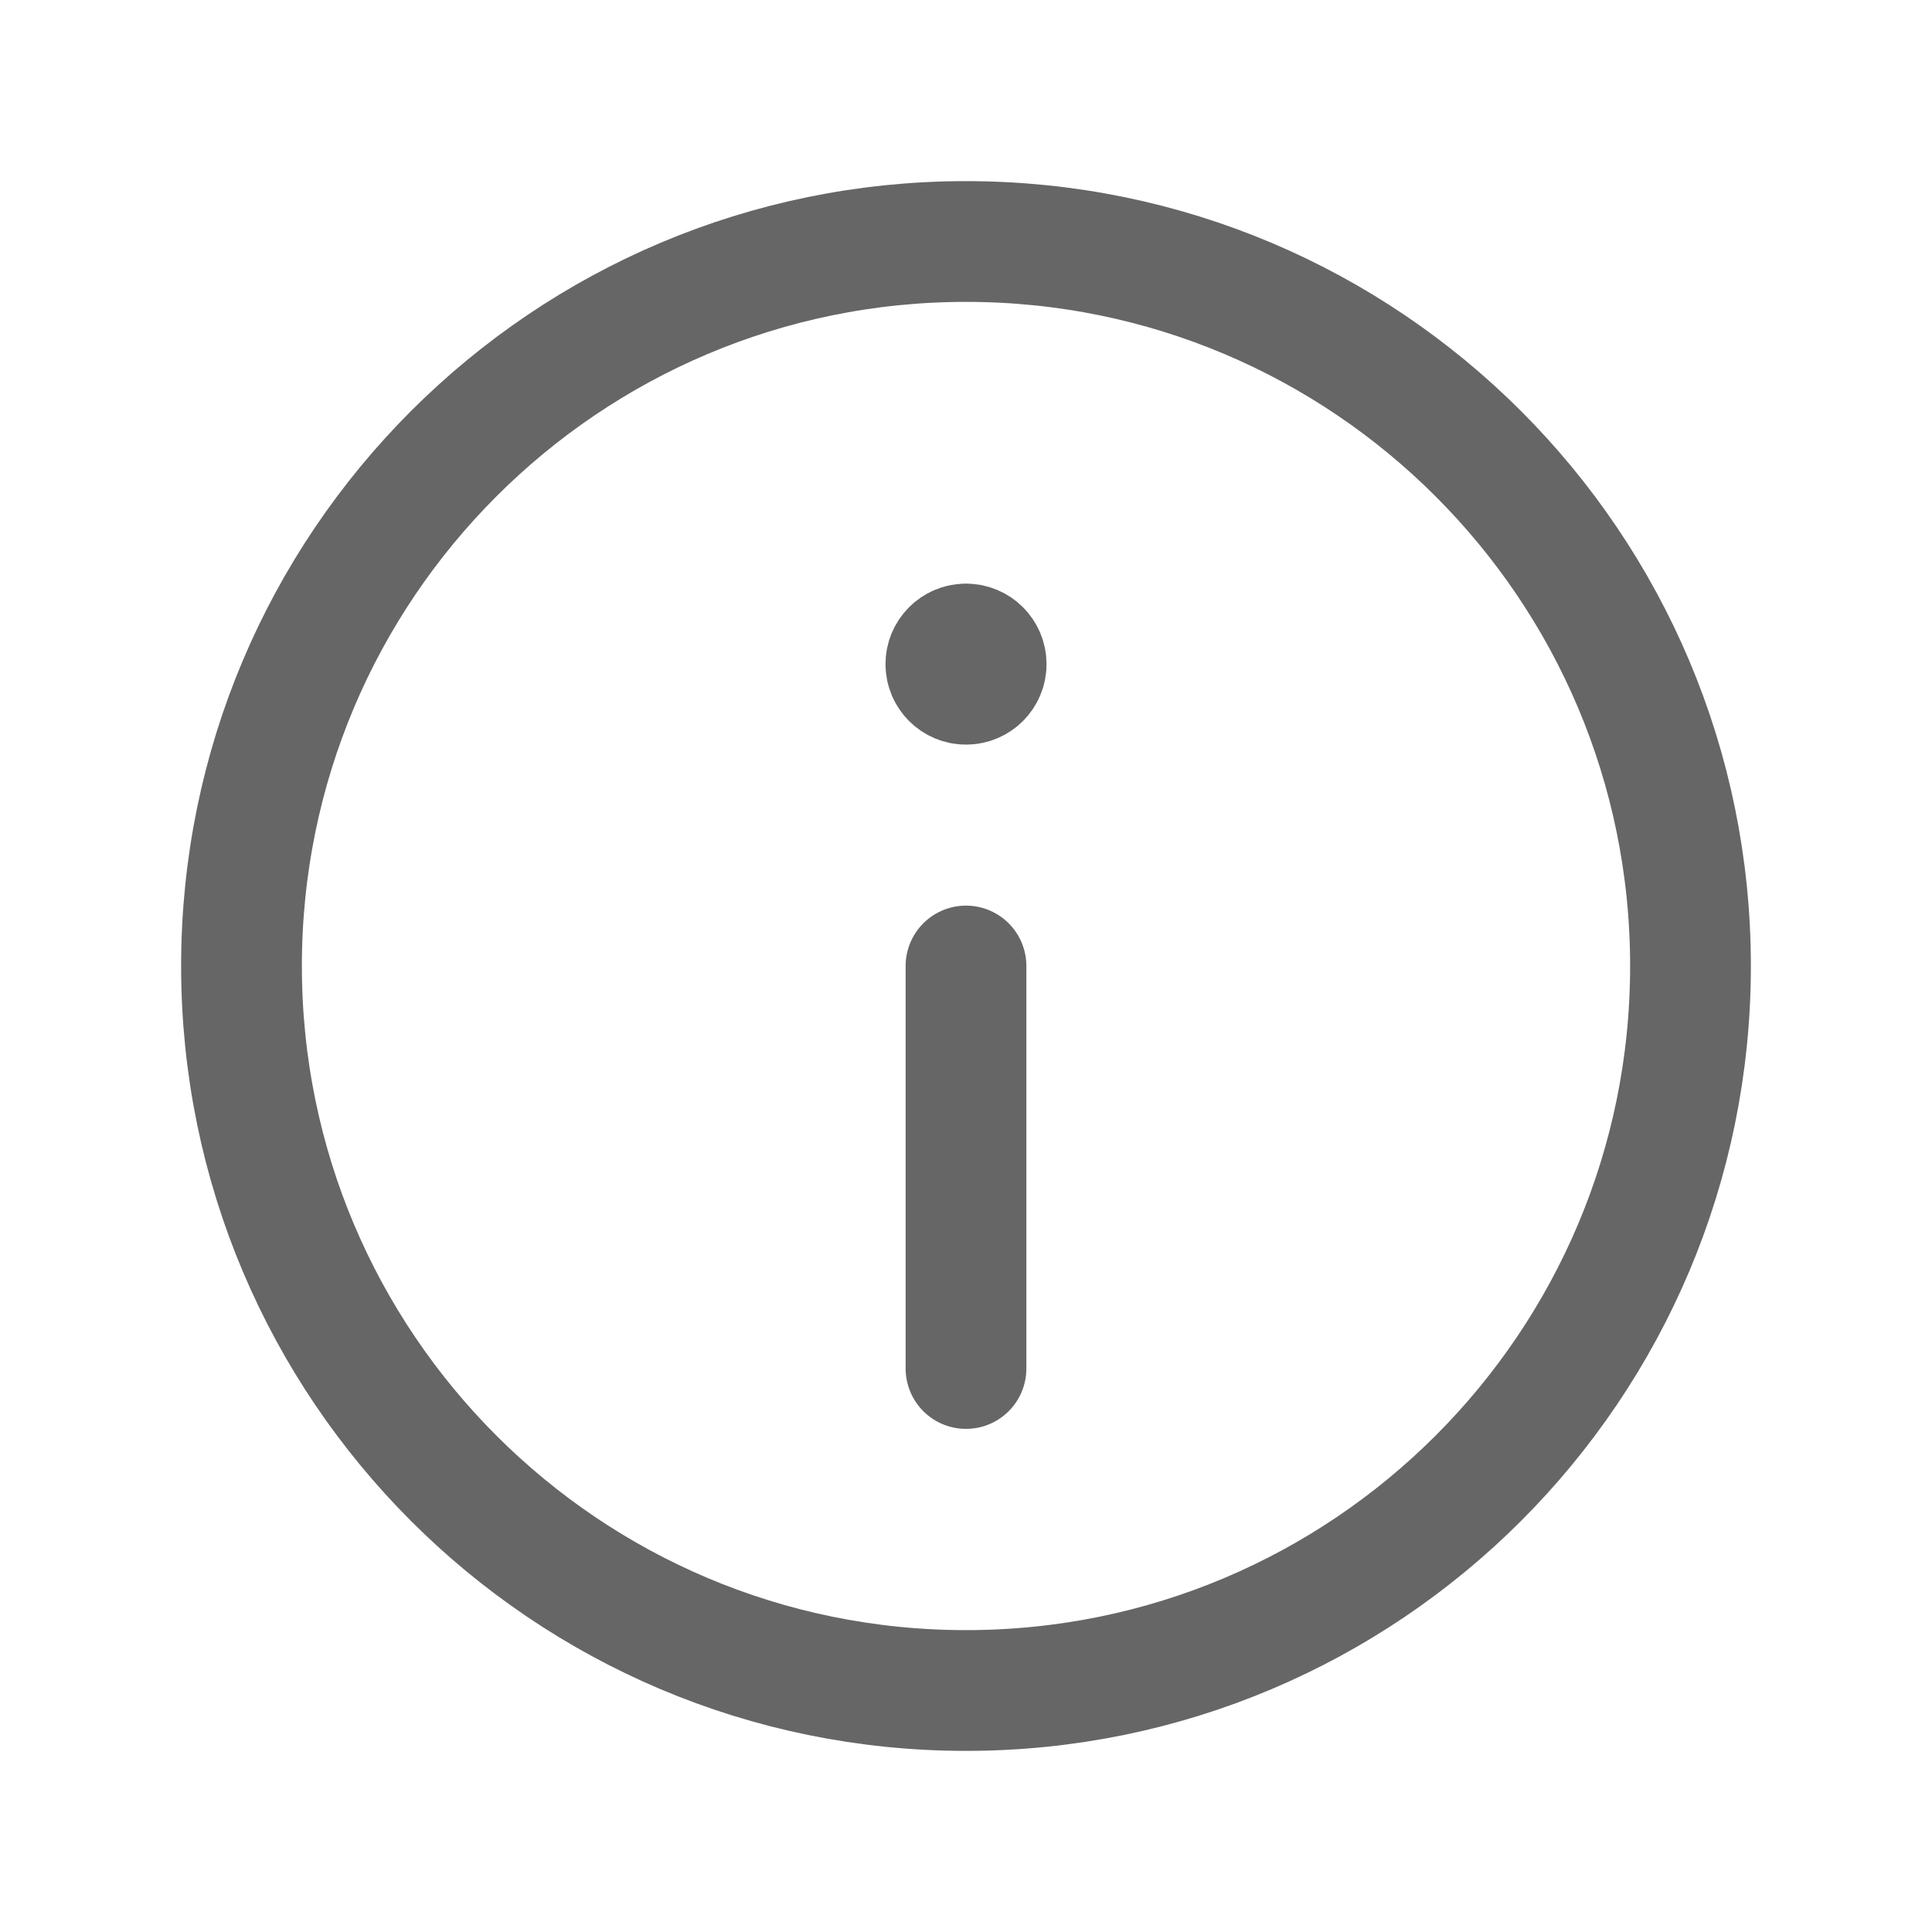
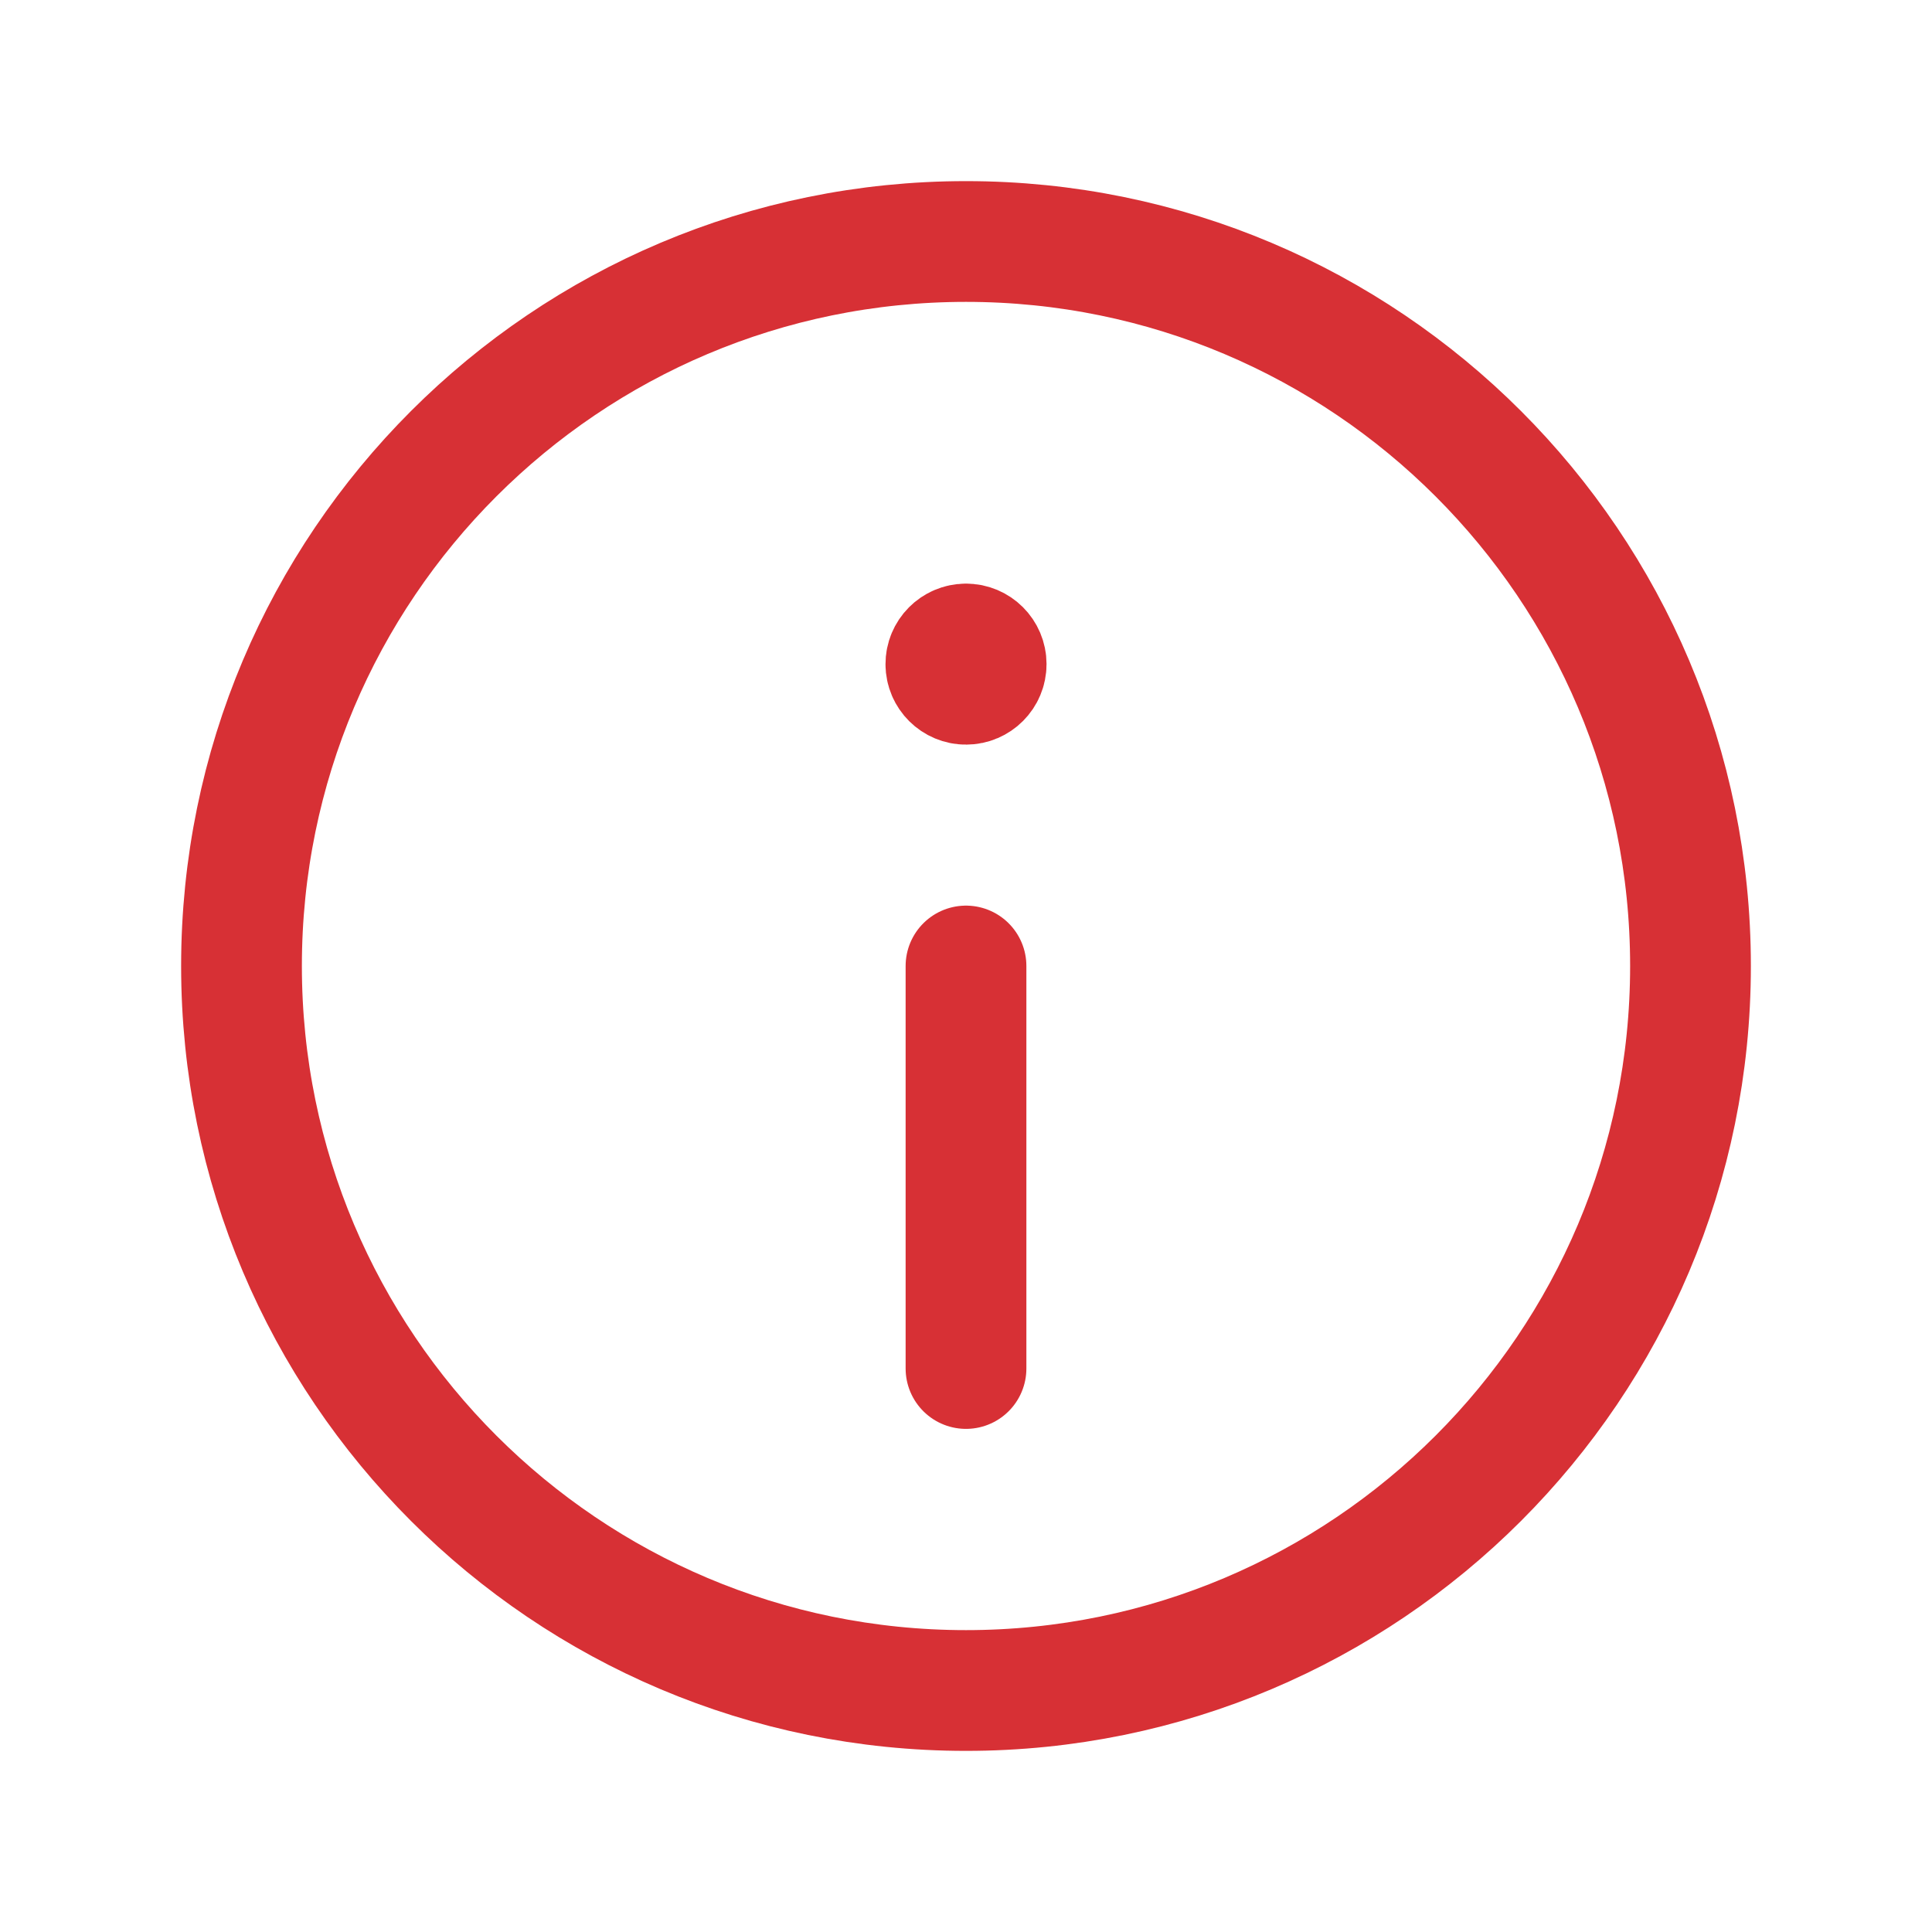
<svg xmlns="http://www.w3.org/2000/svg" width="24" height="24" fill="none">
-   <path fill="#666" fill-rule="evenodd" d="M11.999 8a.25.25 0 1 0 .002.5A.25.25 0 0 0 12 8Z" clip-rule="evenodd" />
-   <path stroke="#666" stroke-linecap="round" stroke-linejoin="round" stroke-width="1.5" d="M11.999 8a.25.25 0 1 0 .002.5A.25.25 0 0 0 12 8" />
-   <path stroke="#666" stroke-linecap="round" stroke-linejoin="round" stroke-width="1.5" d="M12 12v5m0 4v0a9 9 0 0 1-9-9v0a9 9 0 0 1 9-9v0a9 9 0 0 1 9 9v0a9 9 0 0 1-9 9Z" />
+   <path fill="#D73035" fill-rule="evenodd" d="M11.999 8a.25.25 0 1 0 .002.5A.25.25 0 0 0 12 8Z" clip-rule="evenodd" />
+   <path stroke="#D73035" stroke-linecap="round" stroke-linejoin="round" stroke-width="1.5" d="M11.999 8a.25.25 0 1 0 .002.5A.25.25 0 0 0 12 8" />
+   <path stroke="#D73035" stroke-linecap="round" stroke-linejoin="round" stroke-width="1.5" d="M12 12v5m0 4v0a9 9 0 0 1-9-9v0a9 9 0 0 1 9-9v0a9 9 0 0 1 9 9v0a9 9 0 0 1-9 9Z" />
</svg>
